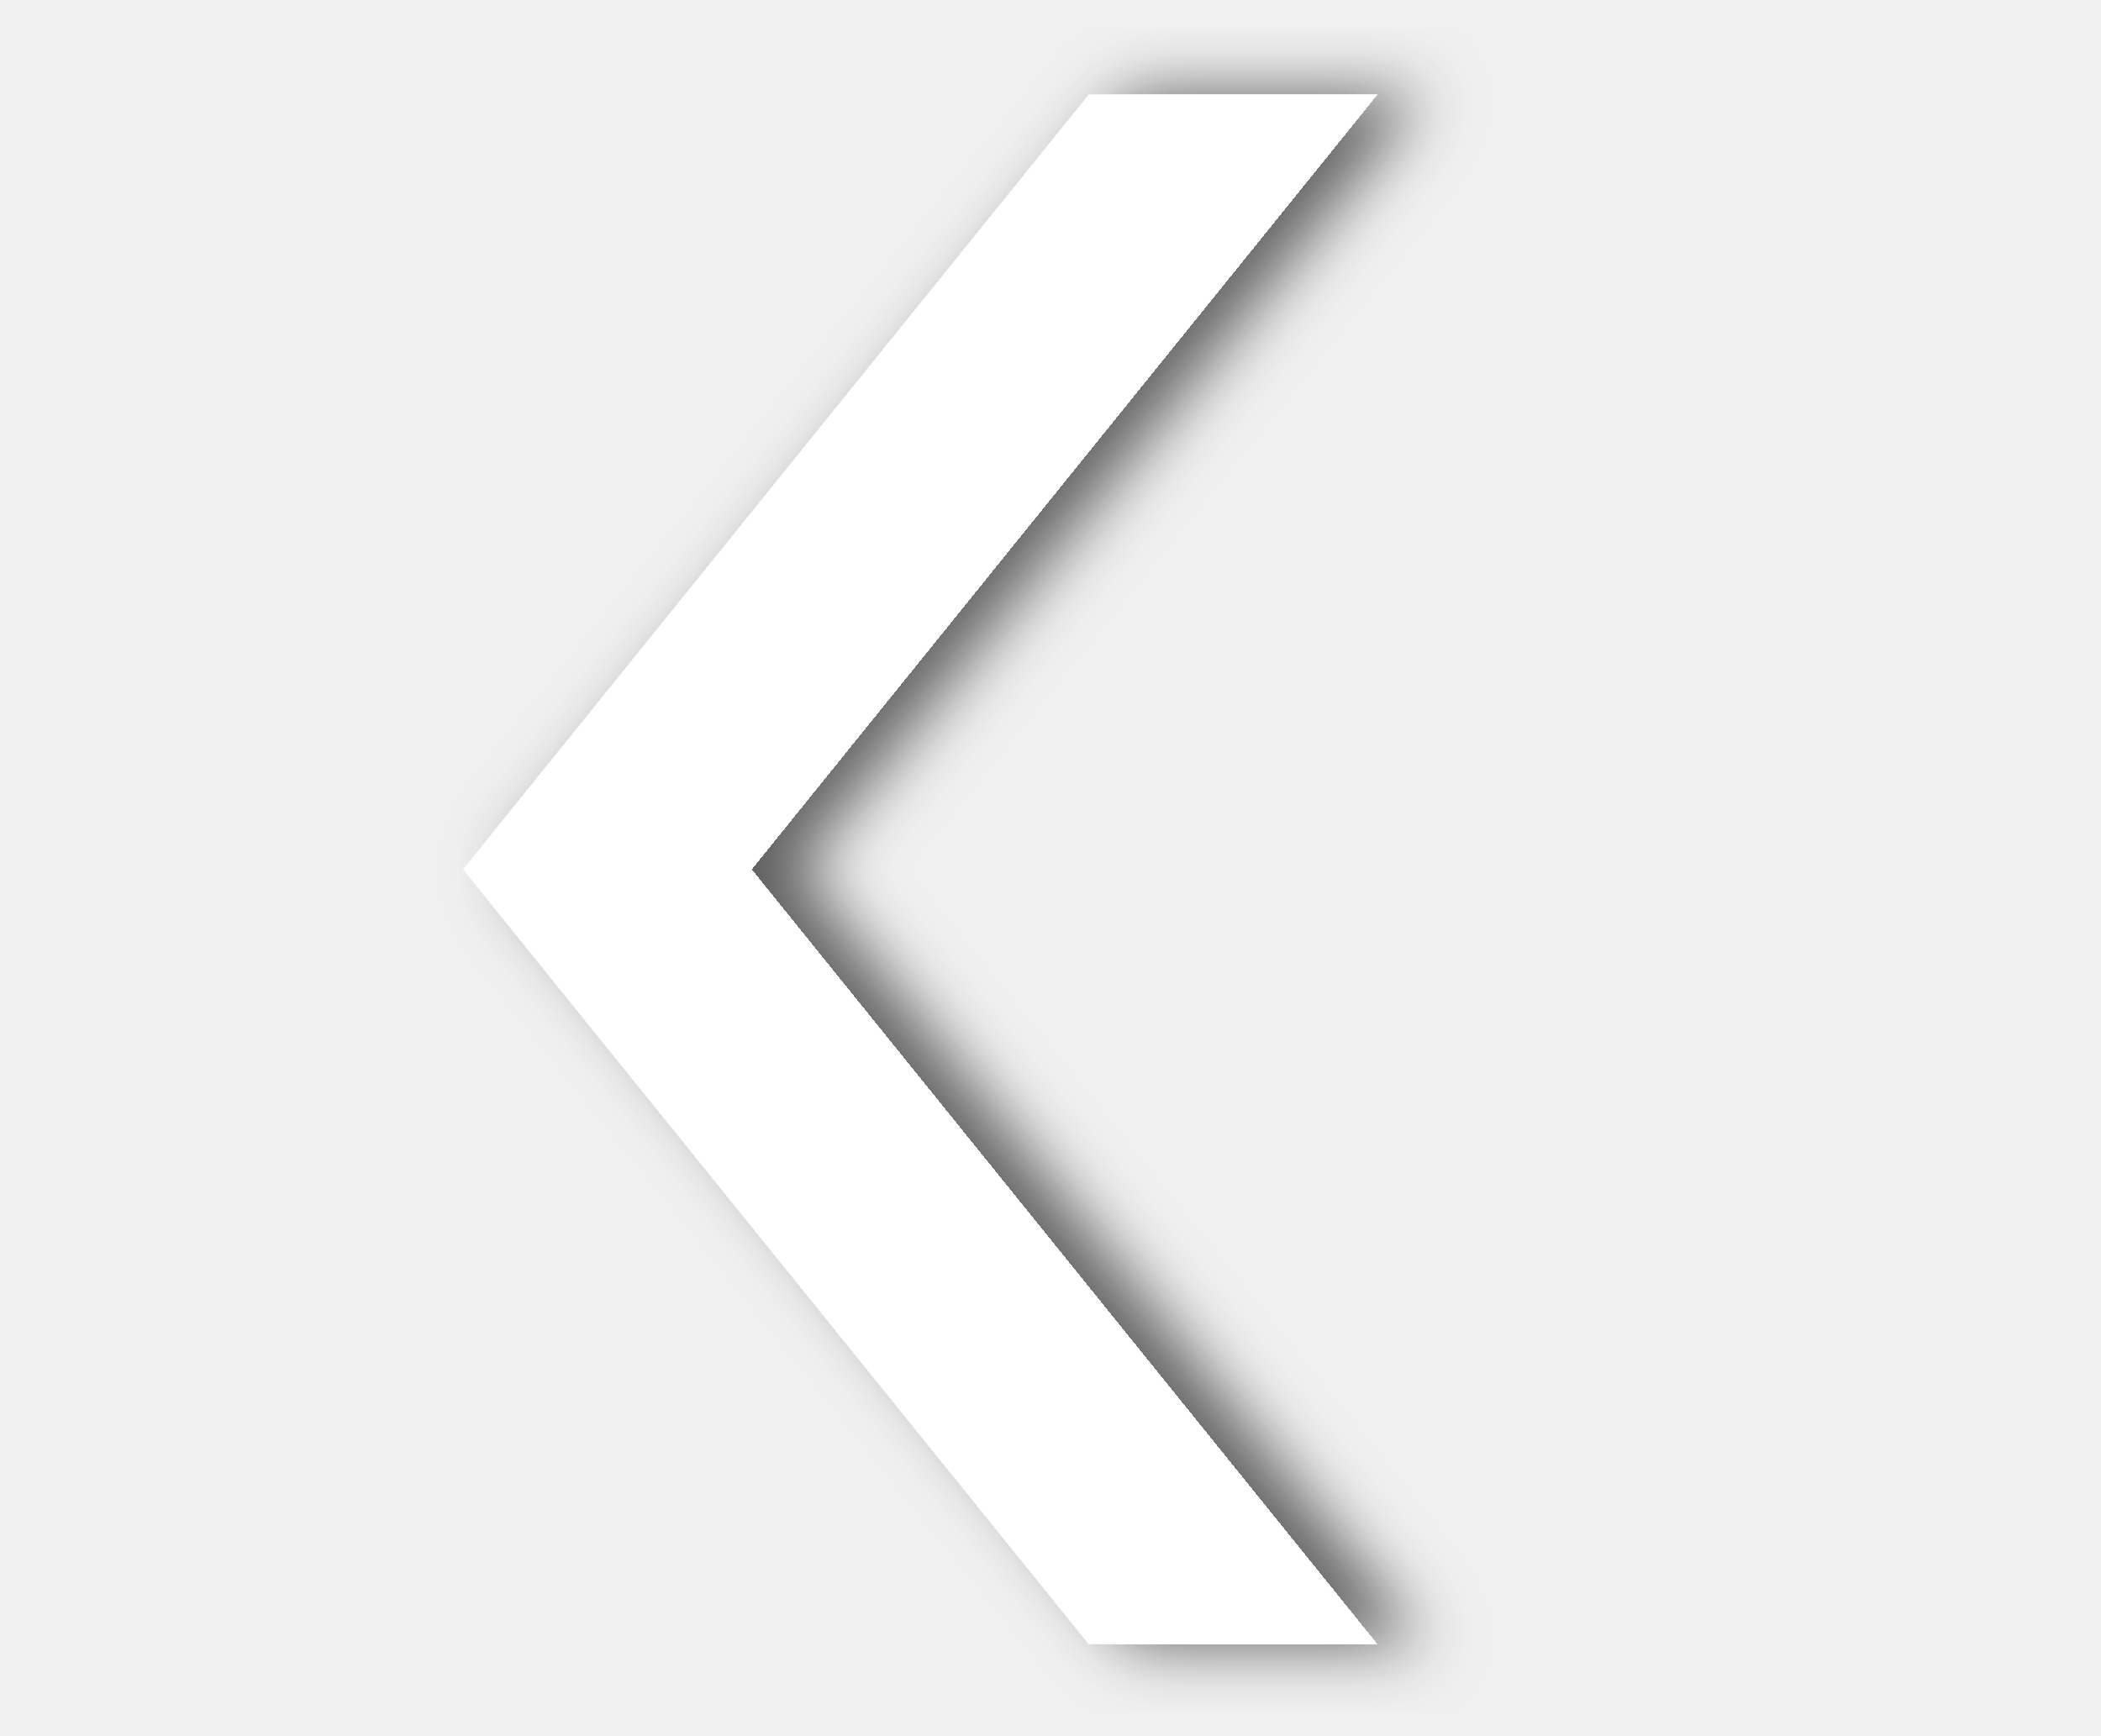
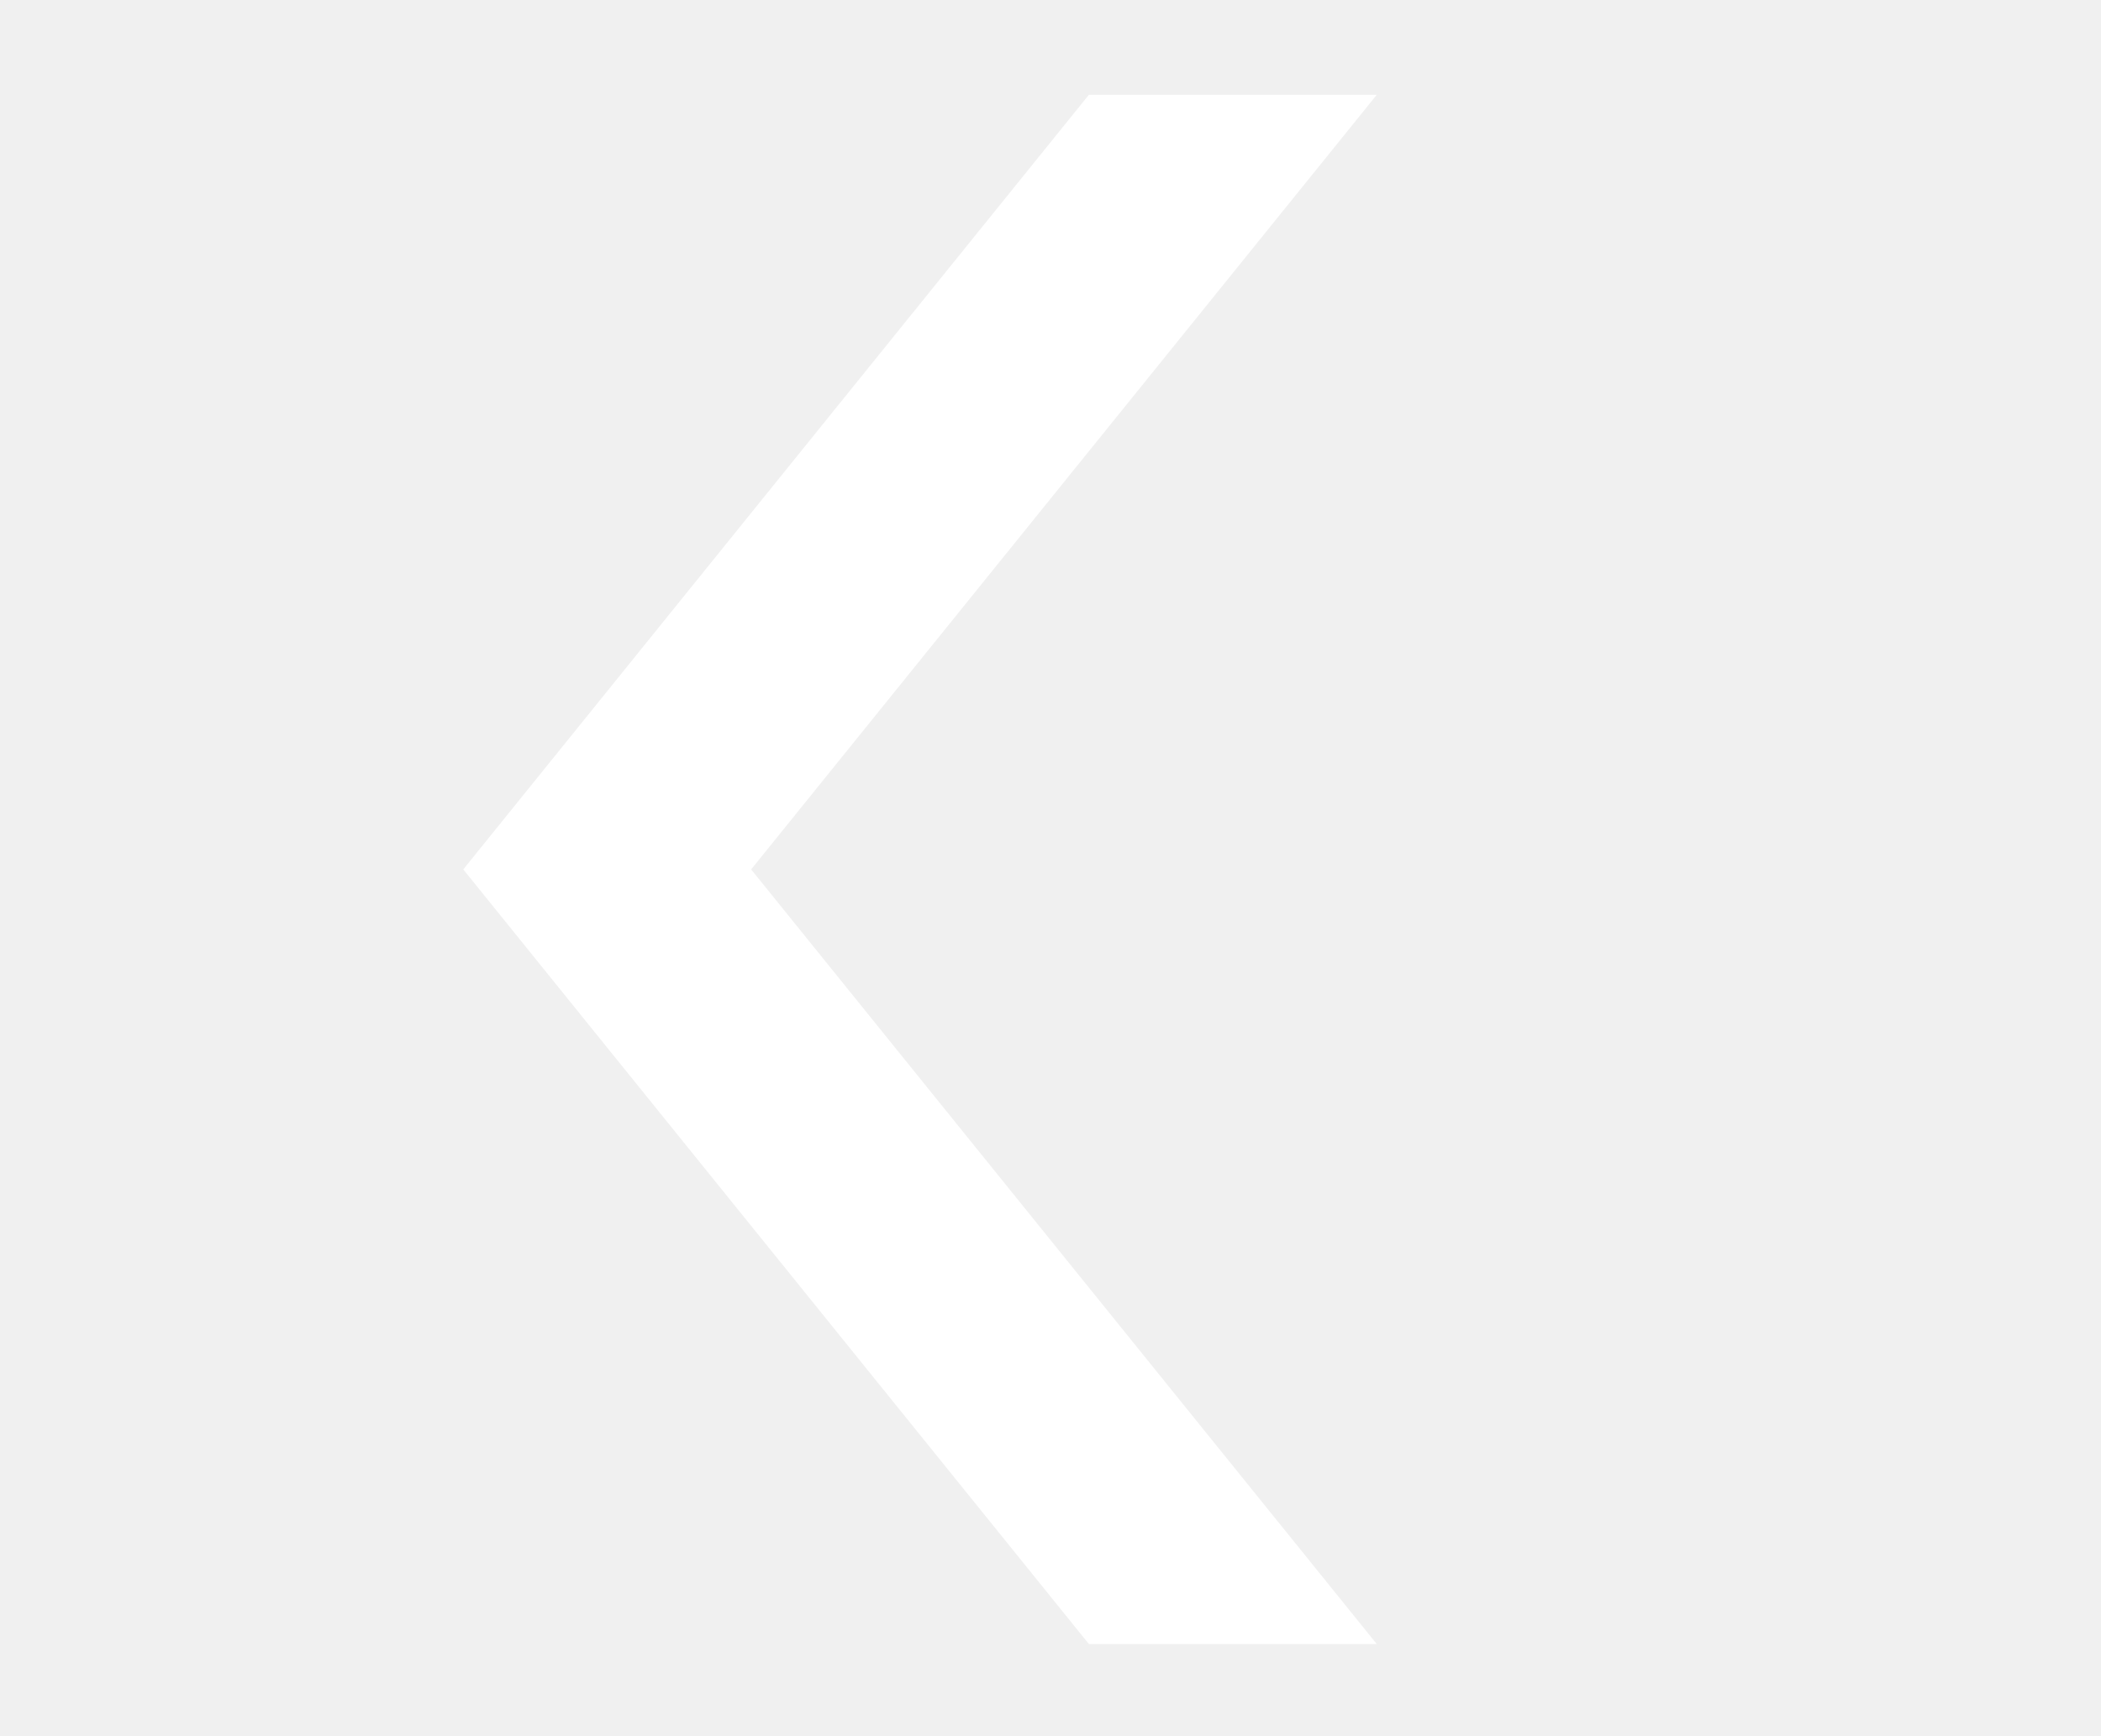
<svg xmlns="http://www.w3.org/2000/svg" width="46" height="38" viewBox="0 0 46 38" fill="none">
  <path d="M24.449 3.1L28.79 3.1" stroke="#424242" stroke-width="0.6" stroke-linecap="round" />
  <path d="M24.449 34.975H28.79" stroke="#424242" stroke-width="0.6" stroke-linecap="round" />
-   <g filter="url(#filter0_d_2036_712)">
+   <g>
    <path d="M30.143 36H23.84L10.143 19.038L23.84 2.076H30.143L16.446 19.038L30.143 36Z" fill="white" />
  </g>
  <defs>
    <filter id="filter0_d_2036_712" x="9.696" y="0.629" width="22.894" height="36.818" filterUnits="userSpaceOnUse" color-interpolation-filters="sRGB">
      <feFlood flood-opacity="0" result="BackgroundImageFix" />
      <feColorMatrix in="SourceAlpha" type="matrix" values="0 0 0 0 0 0 0 0 0 0 0 0 0 0 0 0 0 0 127 0" result="hardAlpha" />
      <feOffset dx="1" />
      <feGaussianBlur stdDeviation="0.723" />
      <feComposite in2="hardAlpha" operator="out" />
      <feColorMatrix type="matrix" values="0 0 0 0 0 0 0 0 0 0 0 0 0 0 0 0 0 0 0.6 0" />
      <feBlend mode="normal" in2="BackgroundImageFix" result="effect1_dropShadow_2036_712" />
      <feBlend mode="normal" in="SourceGraphic" in2="effect1_dropShadow_2036_712" result="shape" />
    </filter>
  </defs>
</svg>
